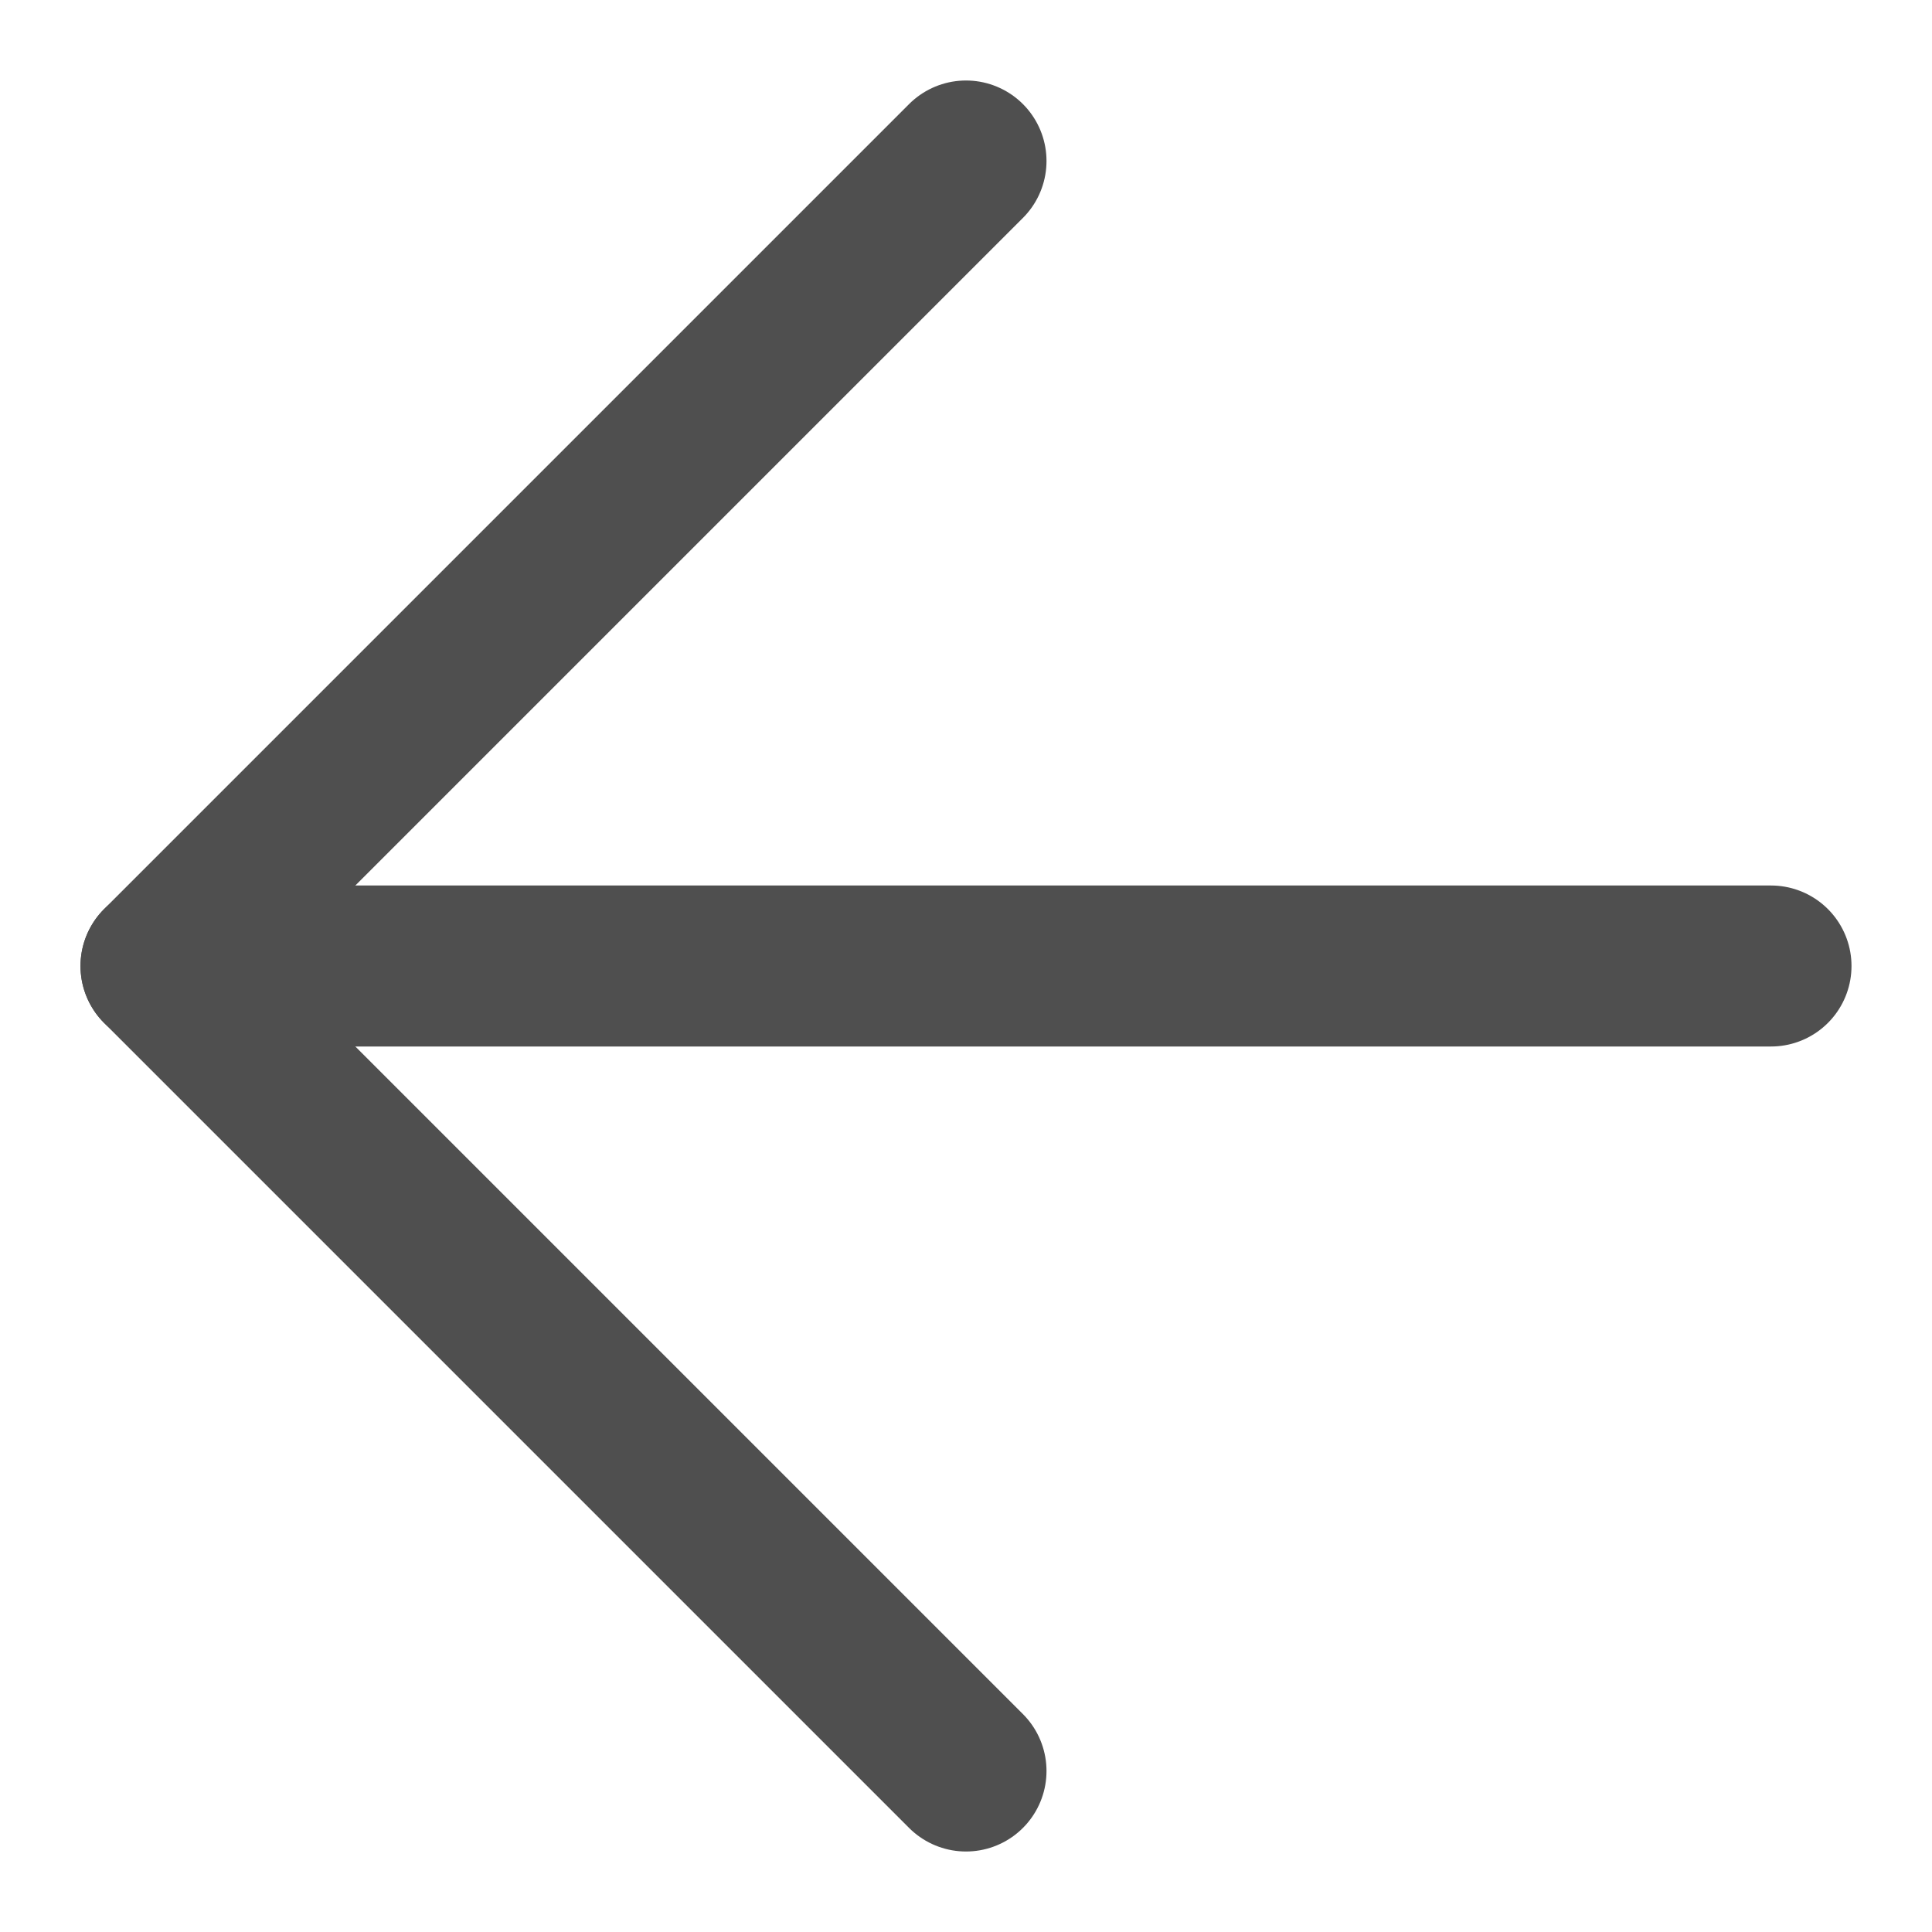
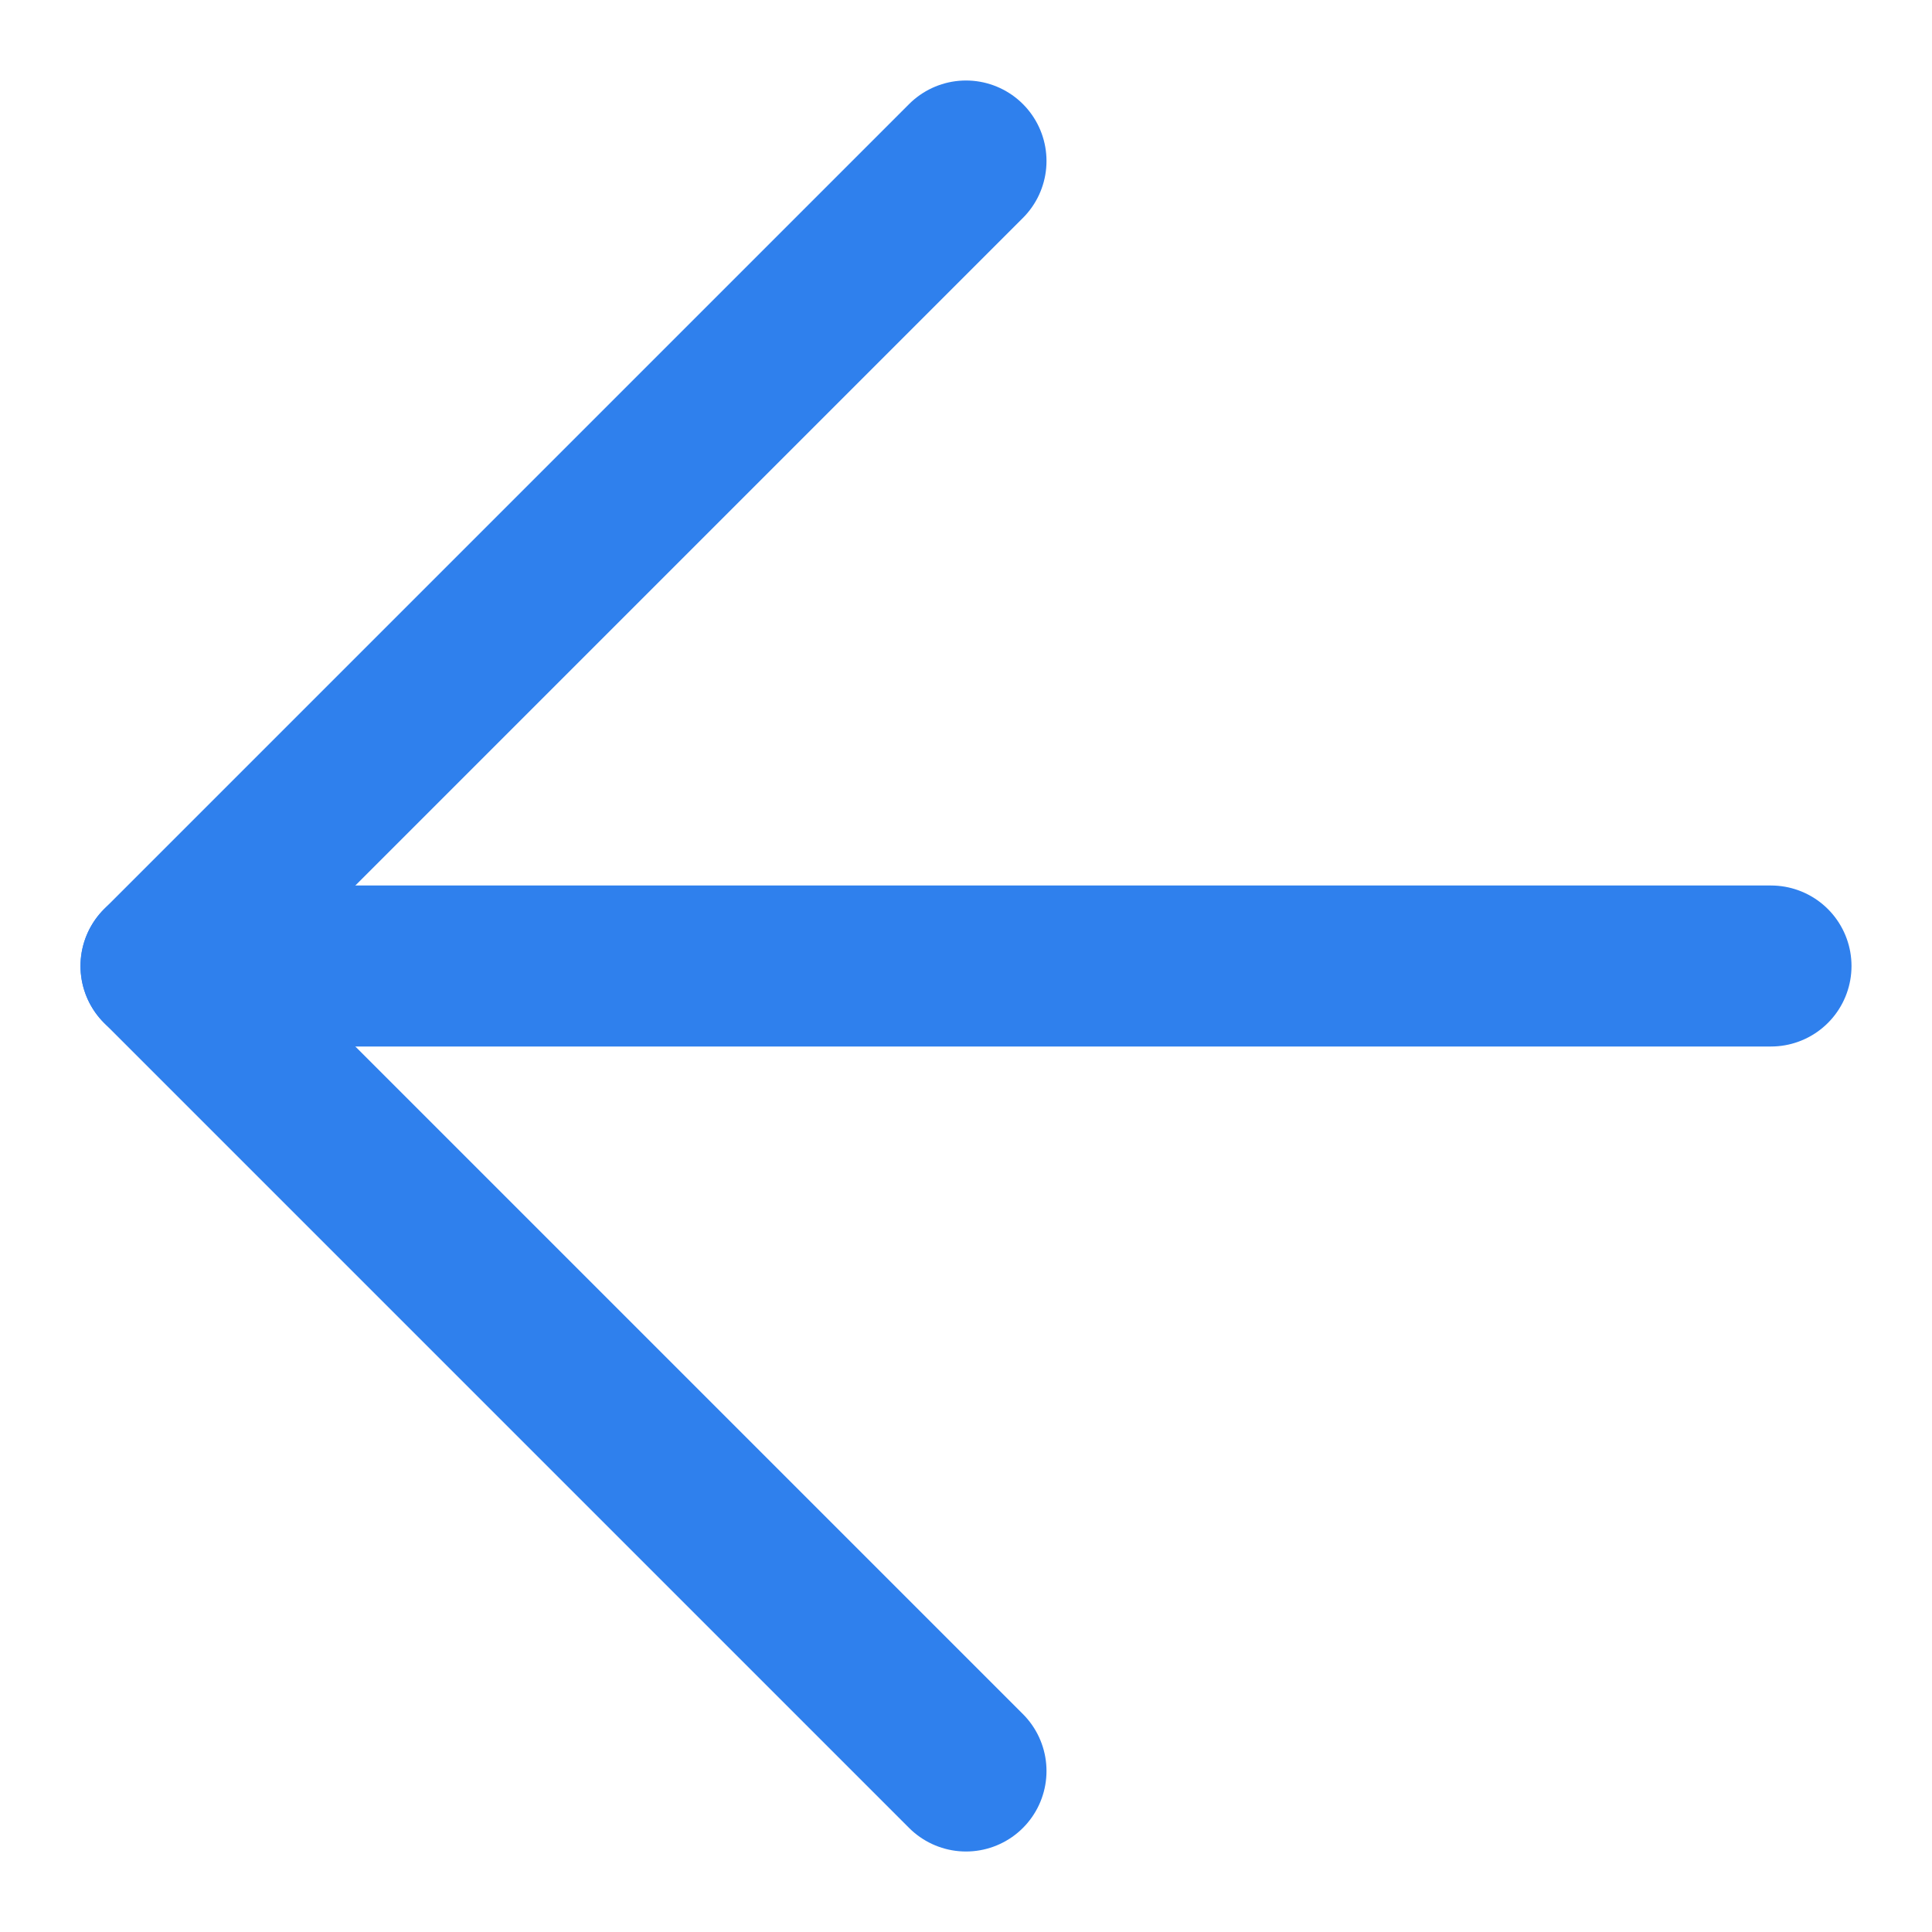
<svg xmlns="http://www.w3.org/2000/svg" width="12" height="12" viewBox="0 0 12 12" fill="none">
-   <path d="M11 6H1" stroke="#4F4F4F" stroke-linecap="round" stroke-linejoin="round" />
-   <path d="M6 11L1 6L6 1" stroke="#4F4F4F" stroke-linecap="round" stroke-linejoin="round" />
+   <path d="M11 6H1" stroke="#2F80ED" stroke-linecap="round" stroke-linejoin="round" />
+   <path d="M6 11L1 6L6 1" stroke="#2F80ED" stroke-linecap="round" stroke-linejoin="round" />
</svg>
